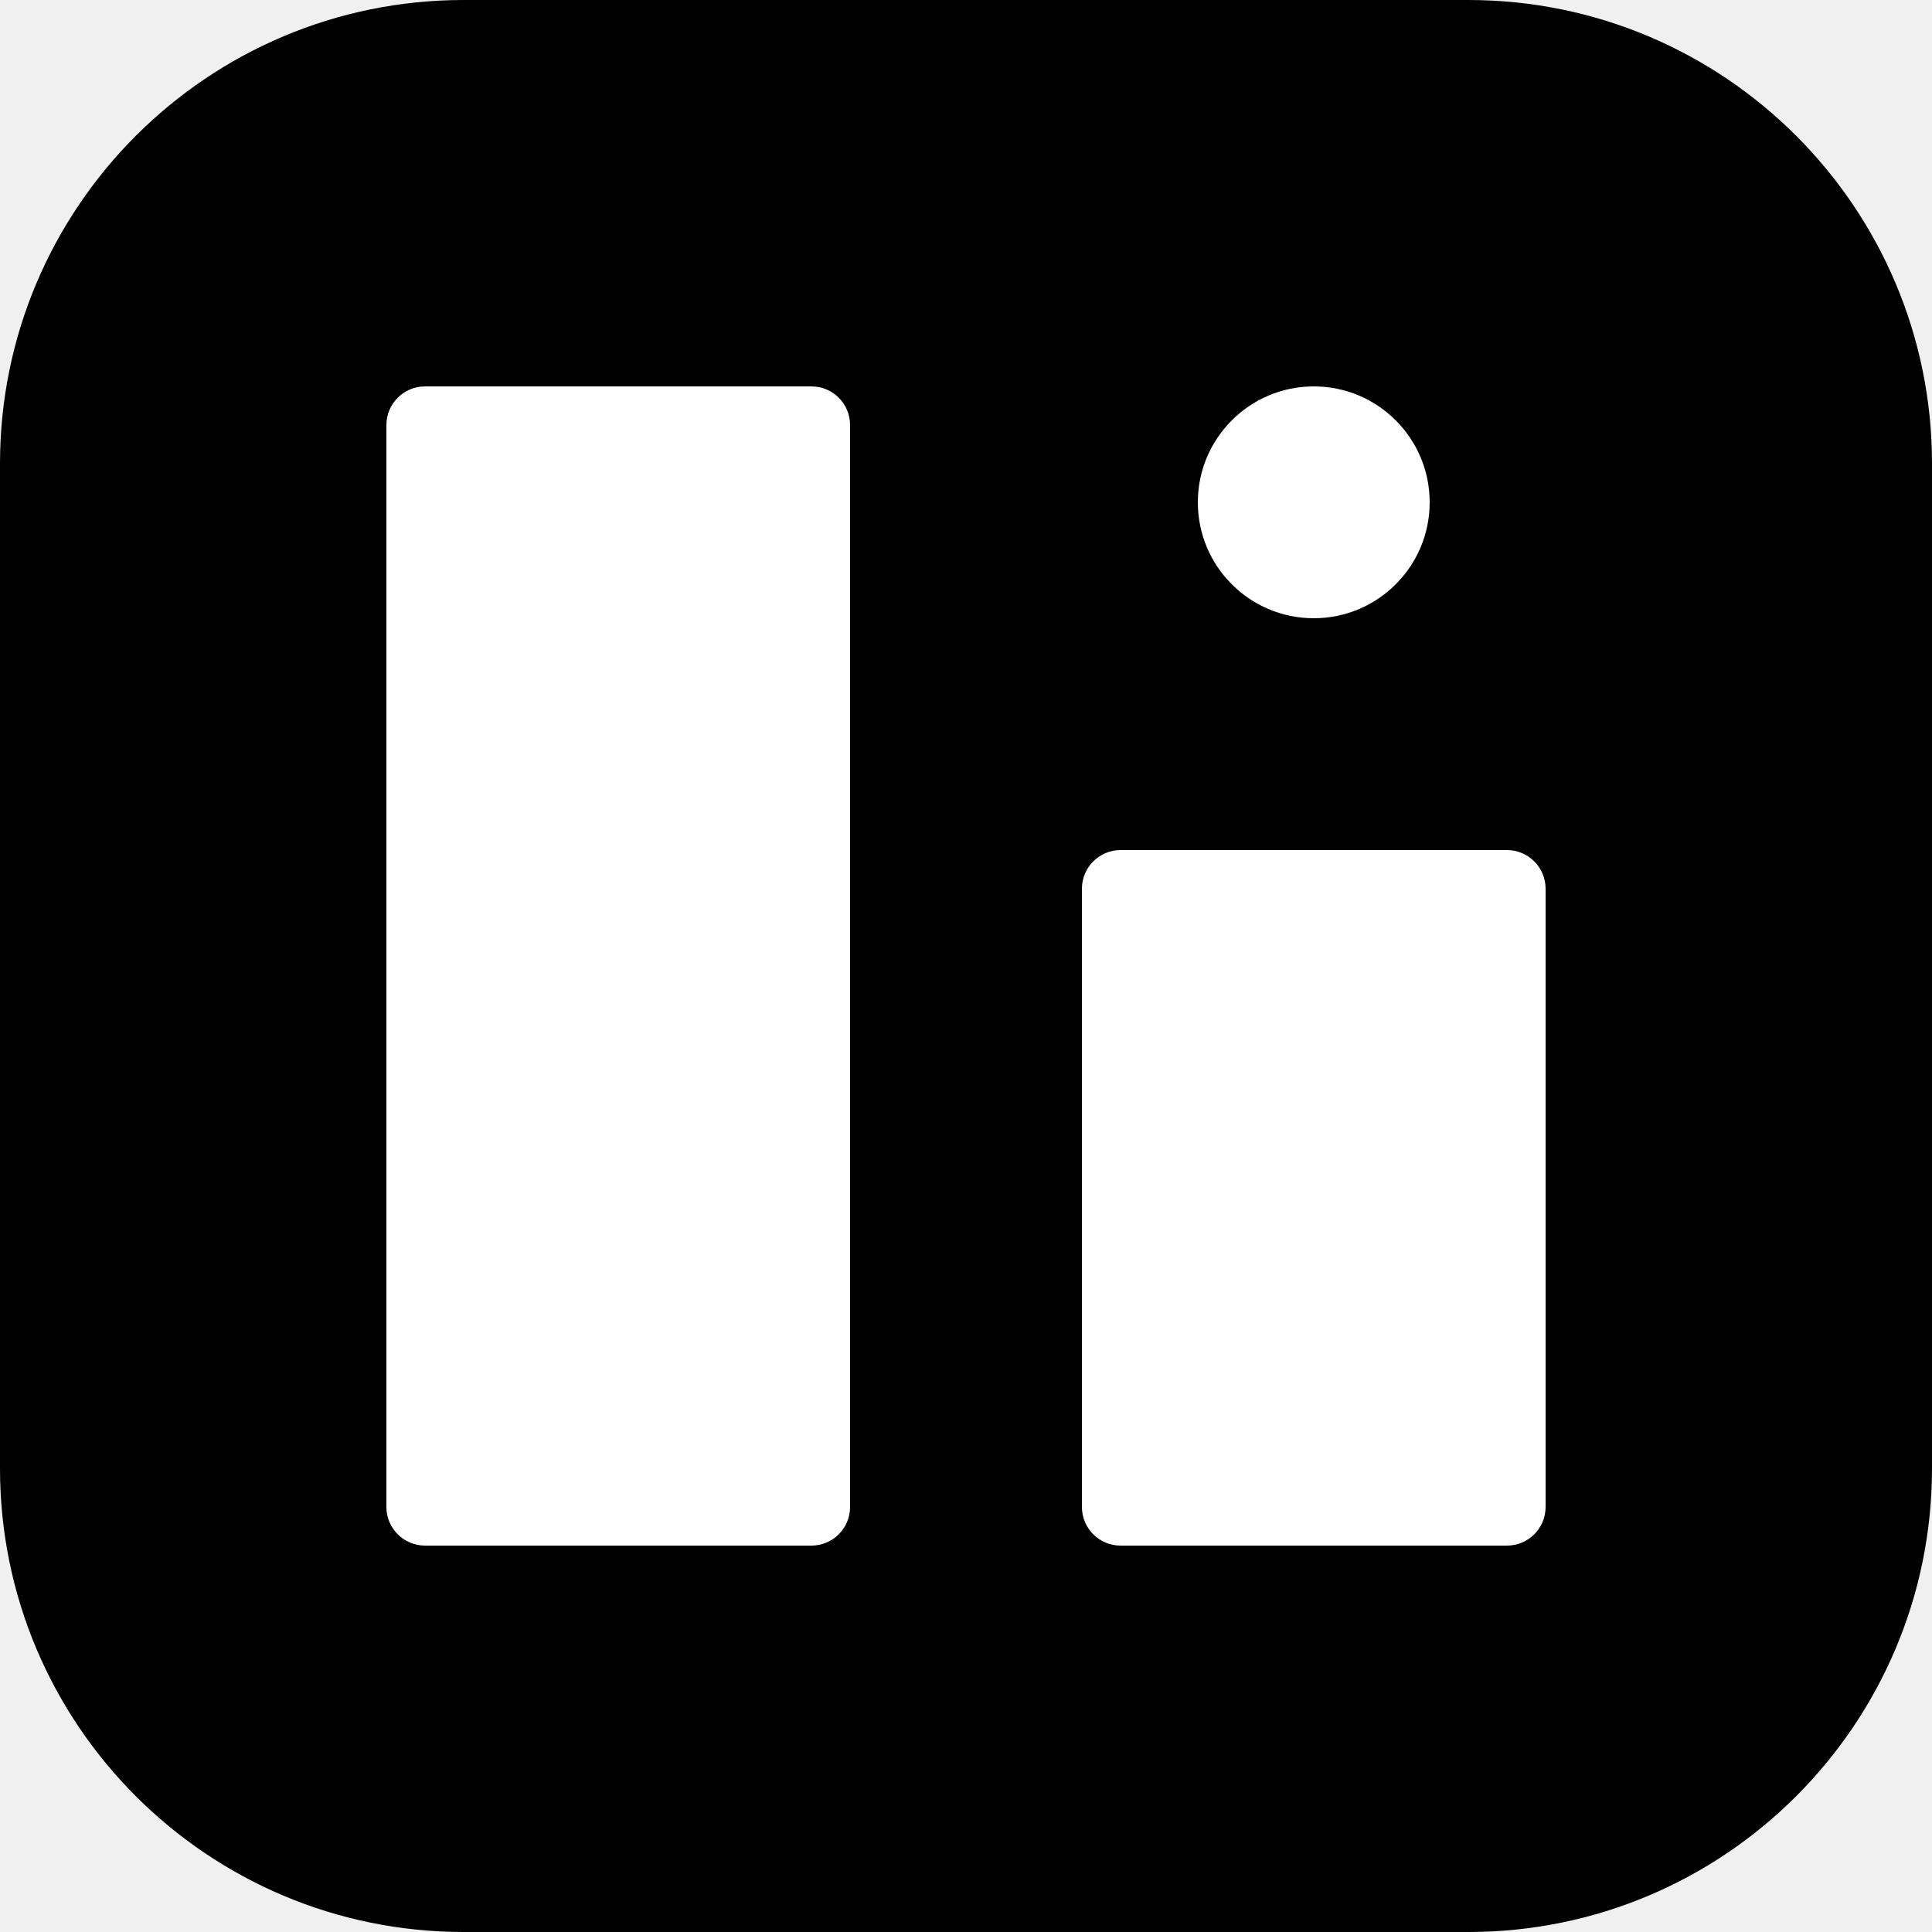
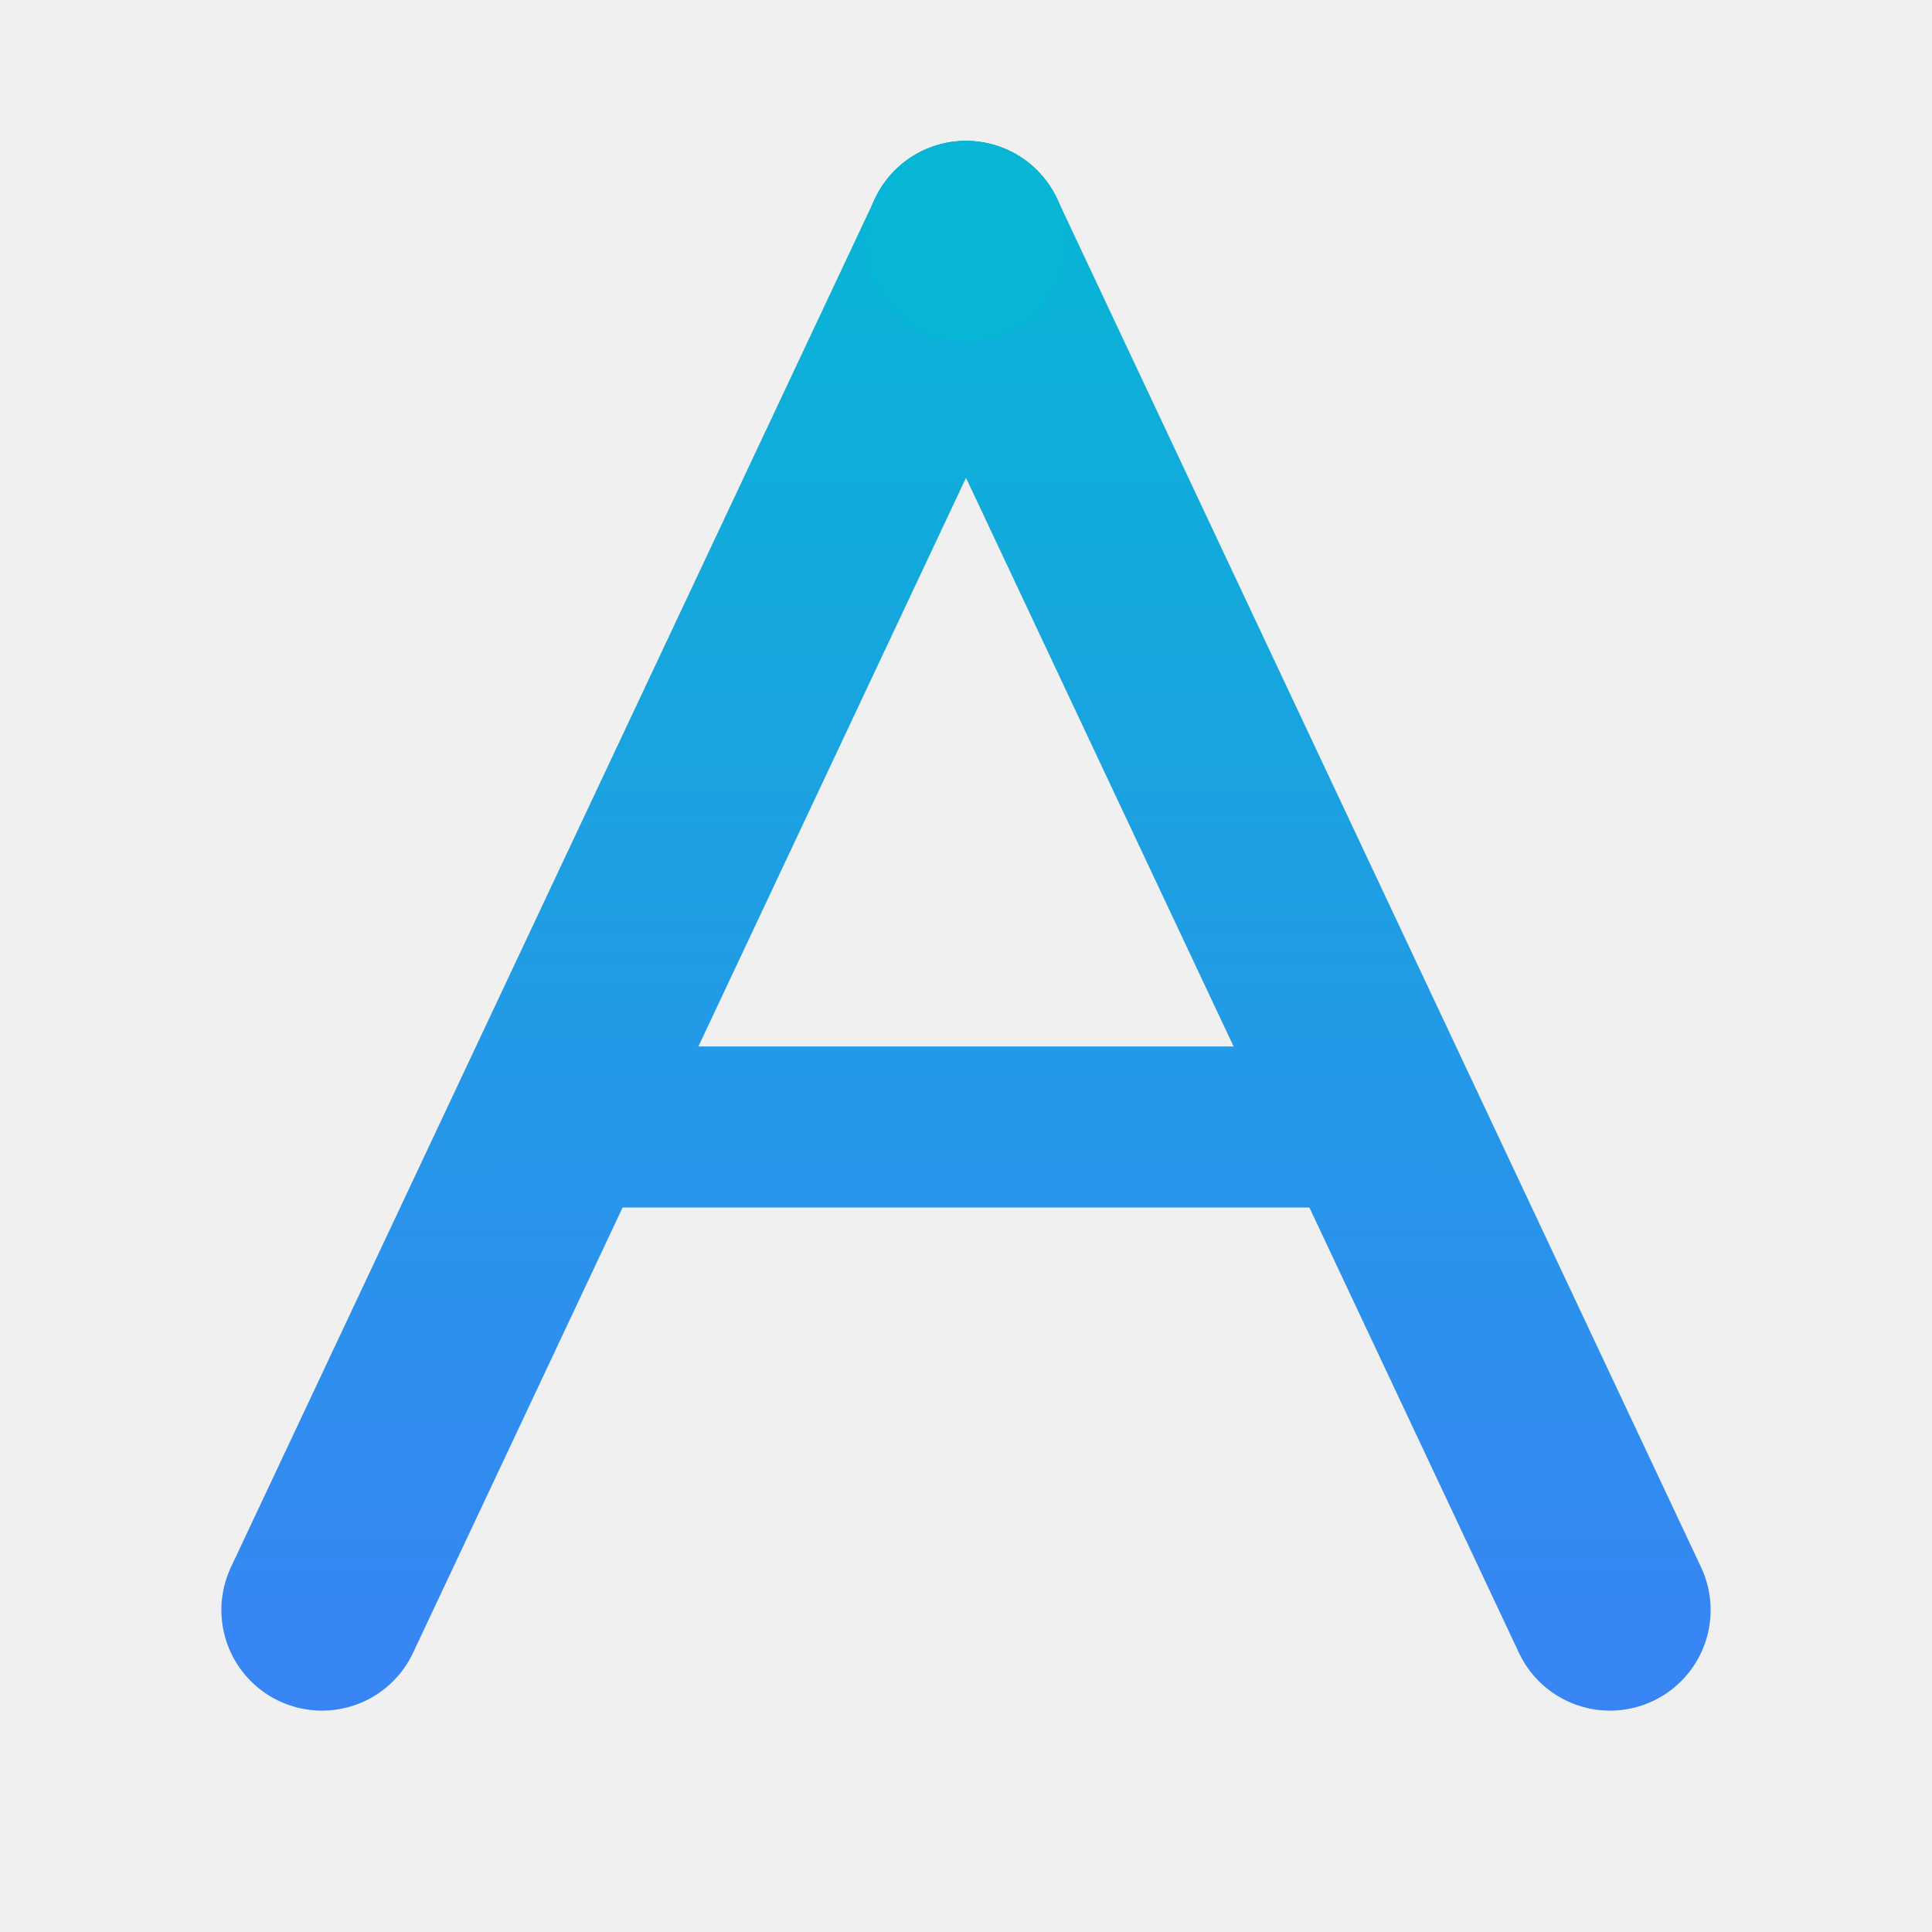
- <svg xmlns="http://www.w3.org/2000/svg" viewBox="0 0 100 100" fill="none">
-   <rect width="100" height="100" rx="24" fill="#000000" />
-   <rect x="20" y="20" width="24" height="60" rx="2" fill="#ffffff" />
-   <rect x="56" y="44" width="24" height="36" rx="2" fill="#ffffff" />
-   <circle cx="68" cy="26" r="6" fill="#ffffff" />
+ <svg xmlns="http://www.w3.org/2000/svg" viewBox="0 0 48 48" fill="none">
+   <defs>
+     <linearGradient id="aal-grad" x1="24" y1="4" x2="24" y2="44" gradientUnits="userSpaceOnUse">
+       <stop offset="0%" stop-color="#06B6D4" />
+       <stop offset="100%" stop-color="#3B82F6" />
+     </linearGradient>
+   </defs>
+   <line x1="24" y1="6" x2="8" y2="40" stroke="url(#aal-grad)" stroke-width="5" stroke-linecap="round" />
+   <line x1="24" y1="6" x2="40" y2="40" stroke="url(#aal-grad)" stroke-width="5" stroke-linecap="round" />
+   <line x1="14" y1="28" x2="34" y2="28" stroke="url(#aal-grad)" stroke-width="4" stroke-linecap="round" />
+   <circle cx="24" cy="6" r="2.5" fill="#06B6D4" />
</svg>
